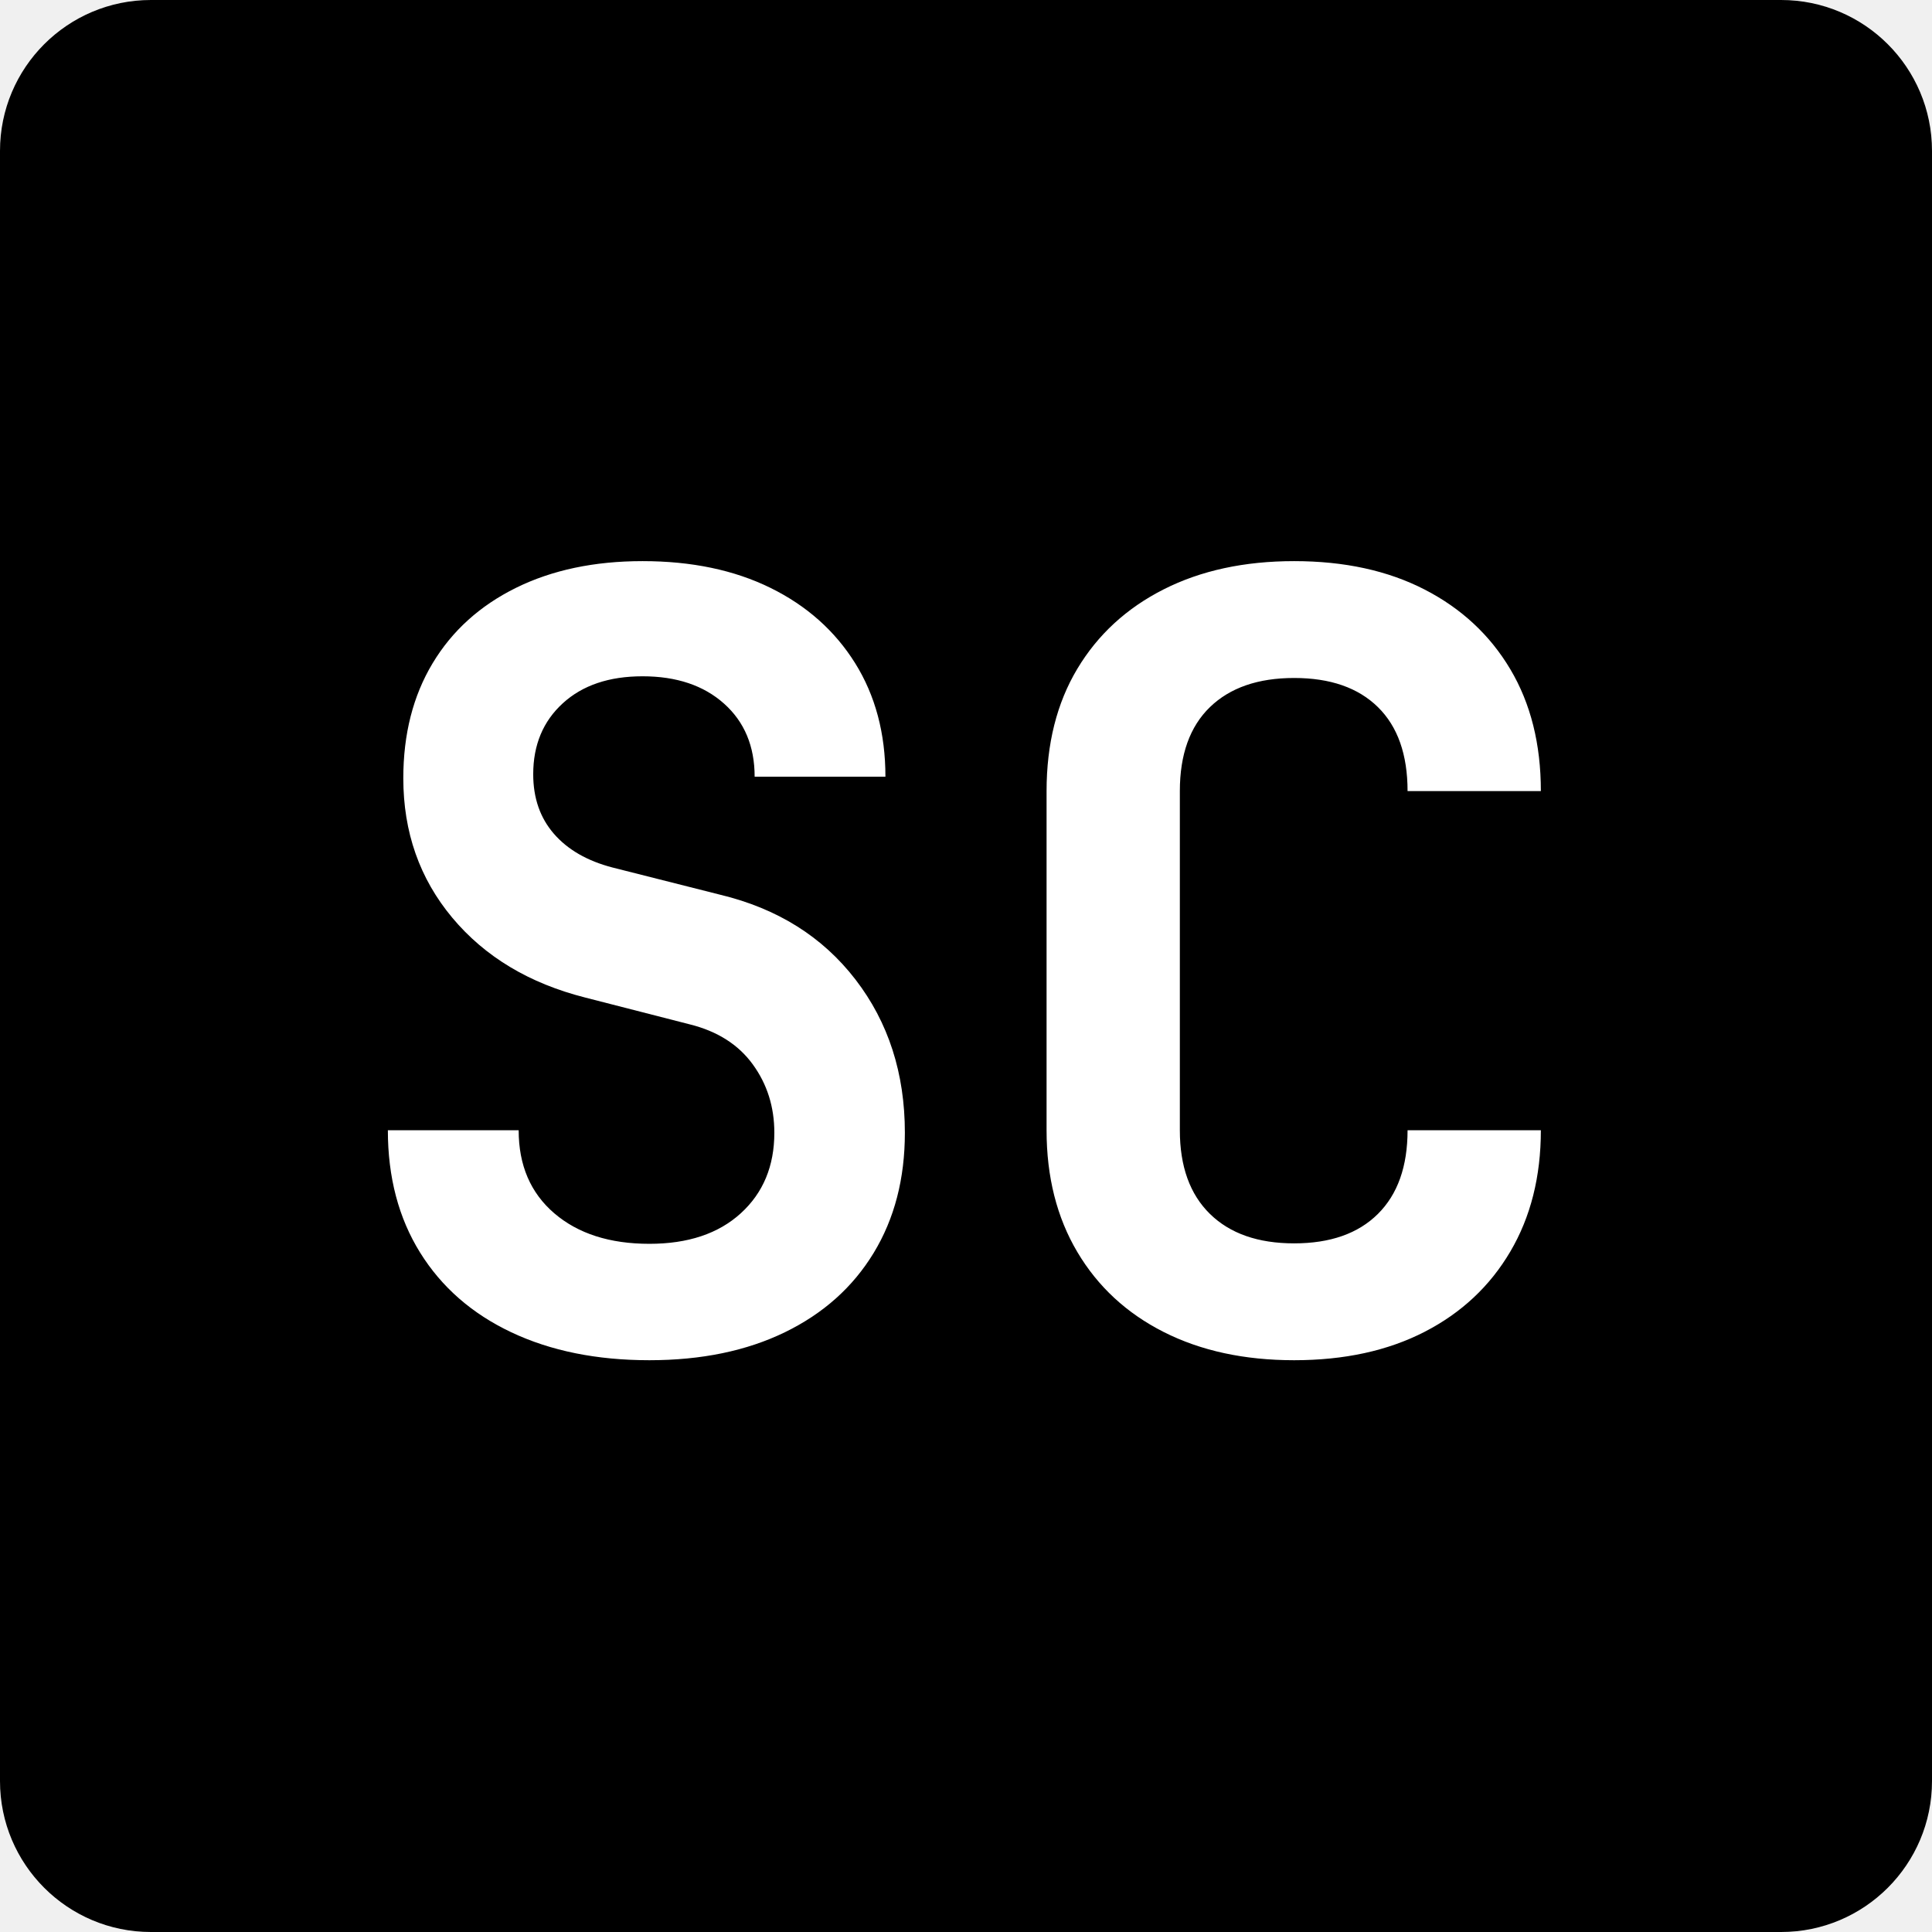
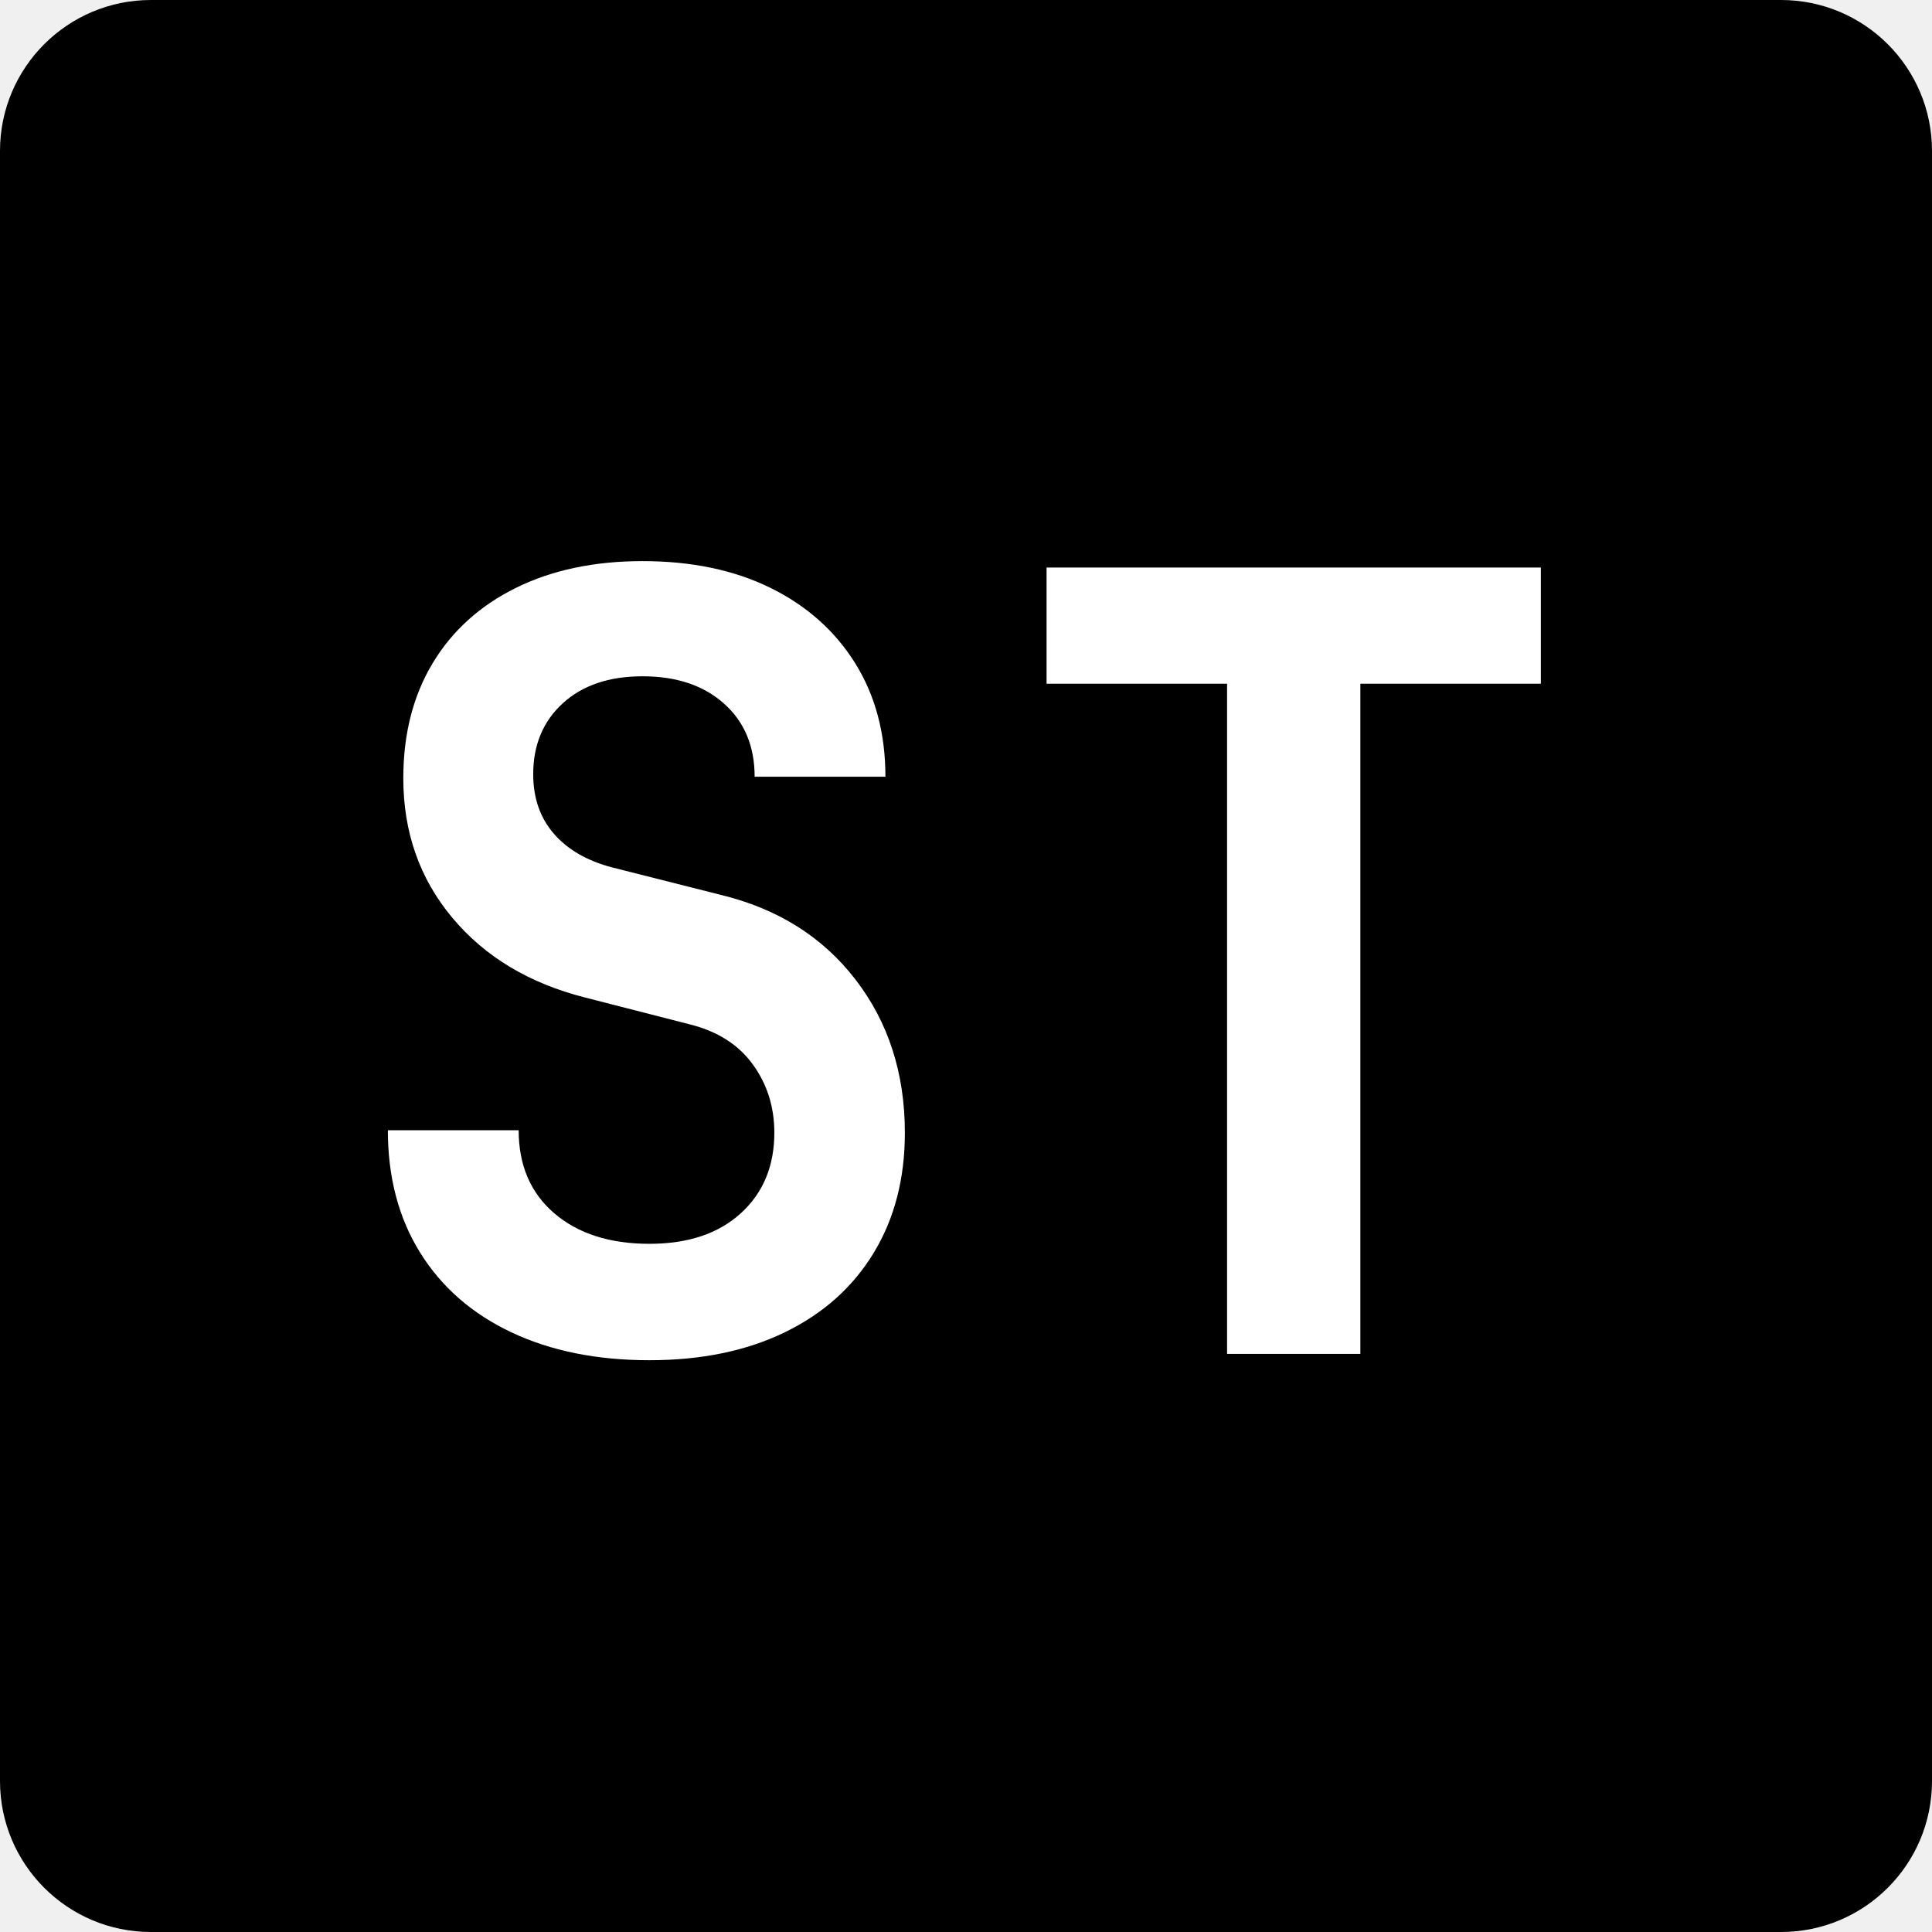
<svg xmlns="http://www.w3.org/2000/svg" width="128" height="128" viewBox="0 0 128 128" fill="none">
  <path d="M0 10C0 4.477 4.477 0 10 0H118C123.523 0 128 4.477 128 10V118C128 123.523 123.523 128 118 128H10C4.477 128 0 123.523 0 118V10Z" fill="black" />
-   <path d="M 85.741 90.118 C 82.443 90.118 79.563 89.495 77.101 88.25 C 74.64 87.005 72.731 85.237 71.374 82.946 C 70.017 80.656 69.338 77.968 69.338 74.882 L 69.338 52.413 C 69.338 49.279 70.017 46.579 71.374 44.312 C 72.731 42.046 74.64 40.289 77.101 39.044 C 79.563 37.799 82.443 37.176 85.741 37.176 C 89.068 37.176 91.95 37.804 94.387 39.059 C 96.825 40.314 98.717 42.075 100.064 44.342 C 101.412 46.609 102.086 49.299 102.086 52.413 L 93.255 52.413 C 93.255 49.99 92.601 48.136 91.292 46.849 C 89.983 45.562 88.132 44.918 85.741 44.918 C 83.35 44.918 81.49 45.562 80.161 46.849 C 78.833 48.136 78.168 49.99 78.168 52.413 L 78.168 74.882 C 78.168 77.276 78.833 79.123 80.161 80.424 C 81.49 81.726 83.35 82.376 85.741 82.376 C 88.132 82.376 89.983 81.726 91.292 80.424 C 92.601 79.123 93.255 77.276 93.255 74.882 L 102.086 74.882 C 102.086 77.948 101.412 80.626 100.064 82.916 C 98.717 85.207 96.825 86.98 94.387 88.235 C 91.95 89.49 89.068 90.118 85.741 90.118 Z M 43.023 90.118 C 39.536 90.118 36.489 89.502 33.881 88.27 C 31.273 87.039 29.257 85.278 27.833 82.987 C 26.409 80.697 25.697 77.995 25.697 74.882 L 34.363 74.882 C 34.363 77.201 35.15 79.035 36.723 80.384 C 38.297 81.732 40.397 82.406 43.023 82.406 C 45.583 82.406 47.602 81.731 49.082 80.381 C 50.562 79.031 51.302 77.253 51.302 75.046 C 51.302 73.333 50.825 71.823 49.87 70.513 C 48.916 69.204 47.527 68.322 45.704 67.868 L 38.778 66.092 C 35.062 65.151 32.124 63.386 29.962 60.798 C 27.8 58.209 26.72 55.13 26.72 51.561 C 26.72 48.639 27.366 46.101 28.659 43.948 C 29.951 41.795 31.793 40.128 34.183 38.947 C 36.574 37.767 39.37 37.176 42.571 37.176 C 45.819 37.176 48.643 37.767 51.043 38.947 C 53.444 40.128 55.313 41.79 56.653 43.933 C 57.992 46.077 58.662 48.586 58.662 51.461 L 49.997 51.461 C 49.997 49.438 49.321 47.823 47.969 46.616 C 46.617 45.409 44.817 44.806 42.571 44.806 C 40.352 44.806 38.59 45.402 37.285 46.596 C 35.979 47.789 35.327 49.355 35.327 51.295 C 35.327 52.875 35.785 54.19 36.7 55.243 C 37.615 56.295 38.908 57.039 40.578 57.474 L 47.716 59.278 C 51.51 60.192 54.497 62.065 56.678 64.897 C 58.859 67.729 59.95 71.112 59.95 75.046 C 59.95 78.086 59.262 80.739 57.885 83.006 C 56.508 85.273 54.549 87.025 52.007 88.262 C 49.466 89.499 46.471 90.118 43.023 90.118 Z" fill="white" />
+   <path d="M 69.338 37.6 L 102.086 37.6 L 102.086 45.3 L 90.127 45.3 L 90.127 89.7 L 81.297 89.7 L 81.297 45.3 L 69.338 45.3 Z M 43.023 90.118 C 39.536 90.118 36.489 89.502 33.881 88.27 C 31.273 87.039 29.257 85.278 27.833 82.987 C 26.409 80.697 25.697 77.995 25.697 74.882 L 34.363 74.882 C 34.363 77.201 35.15 79.035 36.723 80.384 C 38.297 81.732 40.397 82.406 43.023 82.406 C 45.583 82.406 47.602 81.731 49.082 80.381 C 50.562 79.031 51.302 77.253 51.302 75.046 C 51.302 73.333 50.825 71.823 49.87 70.513 C 48.916 69.204 47.527 68.322 45.704 67.868 L 38.778 66.092 C 35.062 65.151 32.124 63.386 29.962 60.798 C 27.8 58.209 26.72 55.13 26.72 51.561 C 26.72 48.639 27.366 46.101 28.659 43.948 C 29.951 41.795 31.793 40.128 34.183 38.947 C 36.574 37.767 39.37 37.176 42.571 37.176 C 45.819 37.176 48.643 37.767 51.043 38.947 C 53.444 40.128 55.313 41.79 56.653 43.933 C 57.992 46.077 58.662 48.586 58.662 51.461 L 49.997 51.461 C 49.997 49.438 49.321 47.823 47.969 46.616 C 46.617 45.409 44.817 44.806 42.571 44.806 C 40.352 44.806 38.59 45.402 37.285 46.596 C 35.979 47.789 35.327 49.355 35.327 51.295 C 35.327 52.875 35.785 54.19 36.7 55.243 C 37.615 56.295 38.908 57.039 40.578 57.474 L 47.716 59.278 C 51.51 60.192 54.497 62.065 56.678 64.897 C 58.859 67.729 59.95 71.112 59.95 75.046 C 59.95 78.086 59.262 80.739 57.885 83.006 C 56.508 85.273 54.549 87.025 52.007 88.262 C 49.466 89.499 46.471 90.118 43.023 90.118 Z" fill="white" />
</svg>
